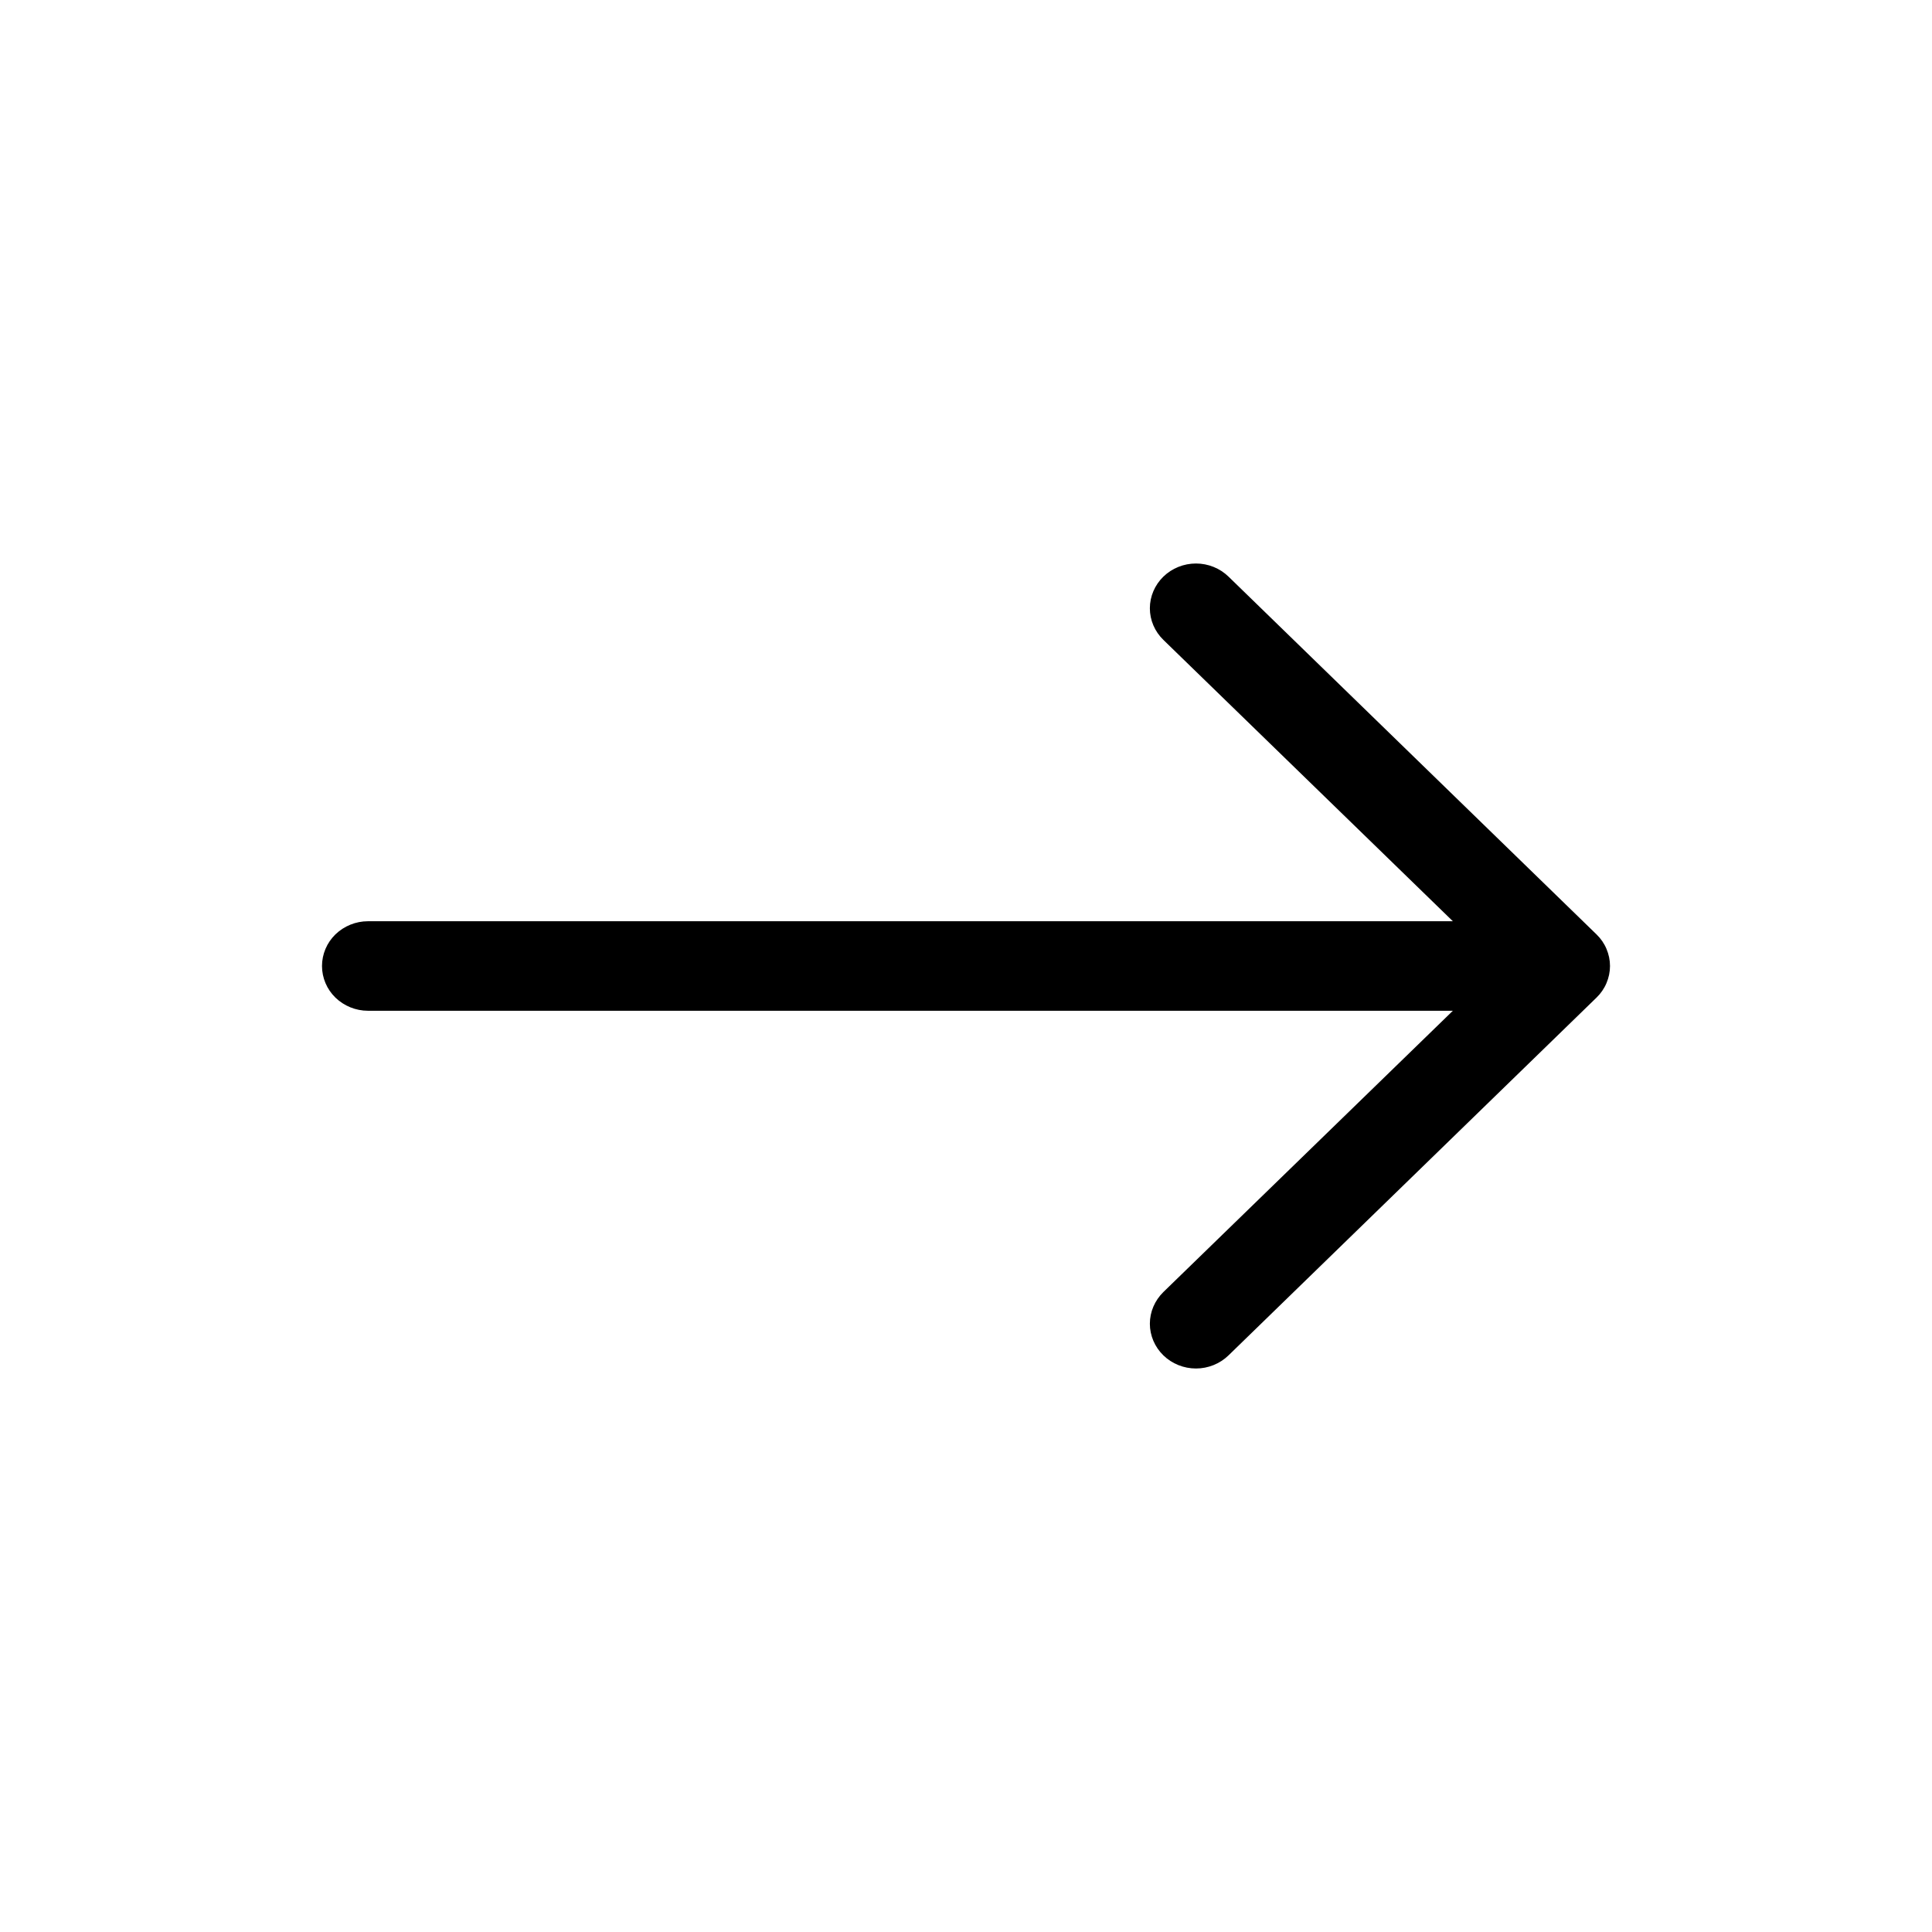
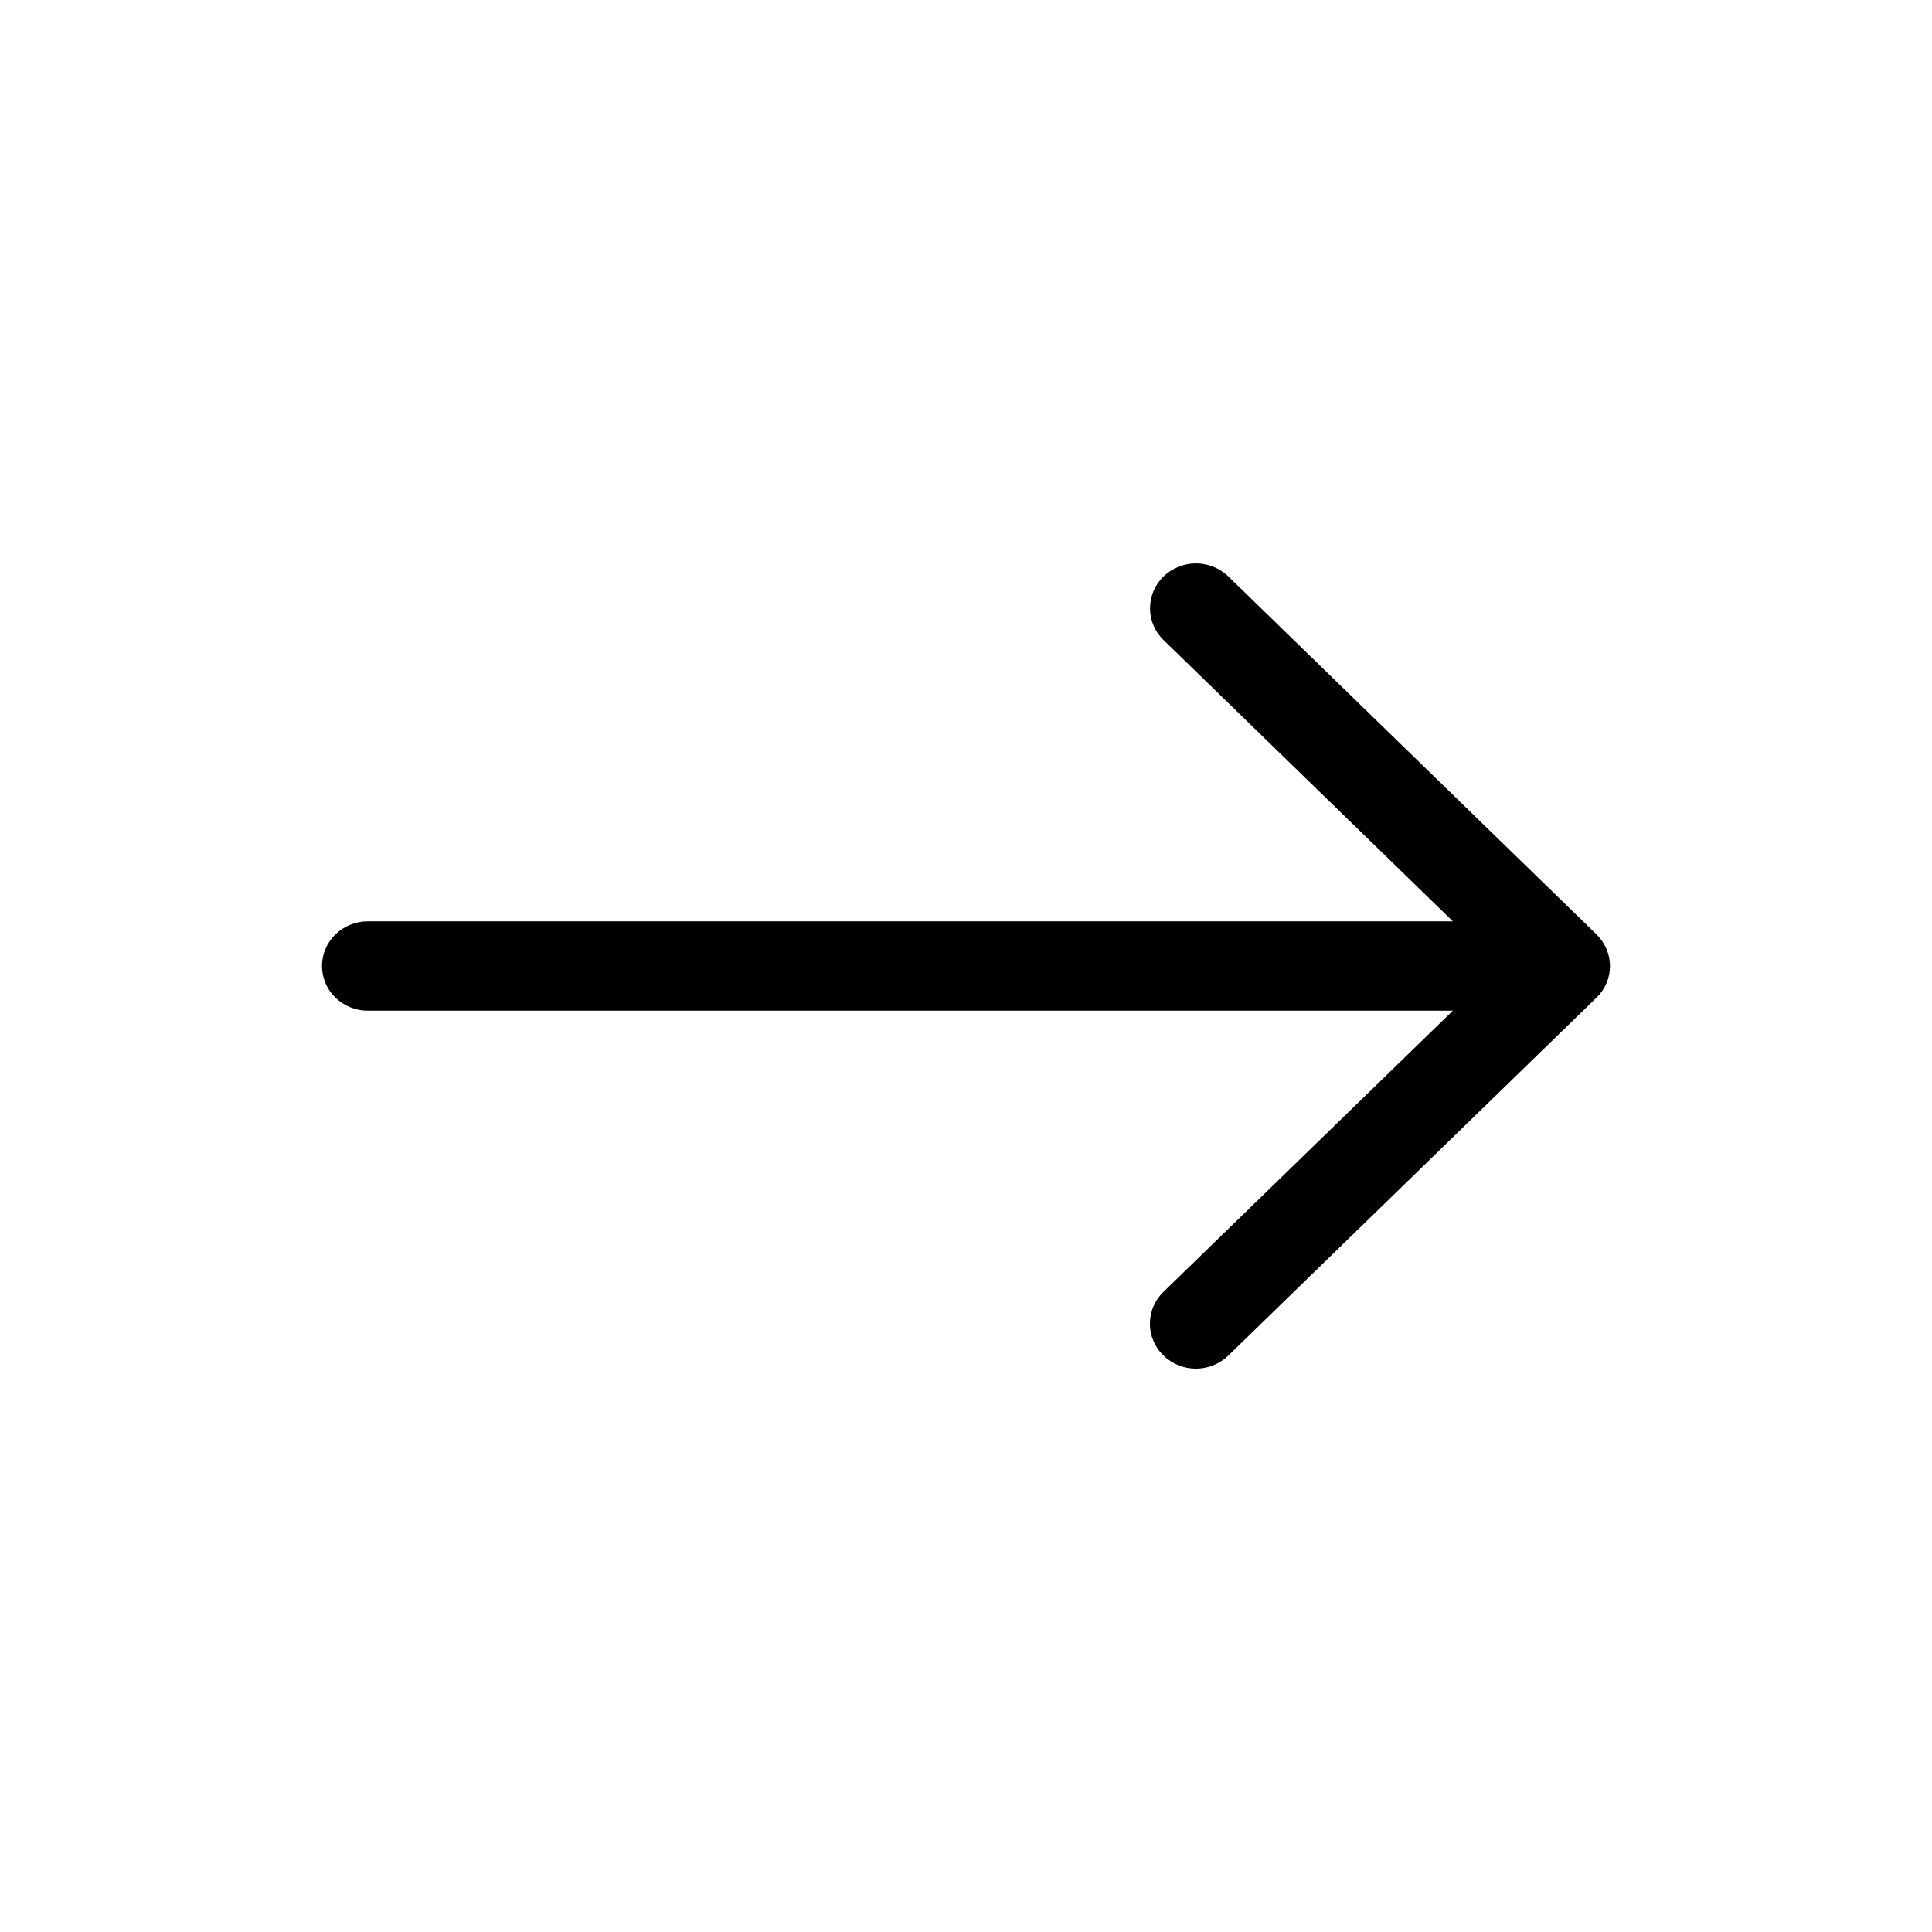
- <svg xmlns="http://www.w3.org/2000/svg" width="24" height="24" viewBox="0 0 24 24" fill="none">
-   <path fill-rule="evenodd" clip-rule="evenodd" d="M4 12C4 11.853 4.06 11.711 4.167 11.607C4.275 11.503 4.42 11.444 4.571 11.444H18.048L14.452 7.949C14.345 7.845 14.284 7.704 14.284 7.556C14.284 7.409 14.345 7.267 14.452 7.163C14.559 7.059 14.705 7 14.857 7C15.008 7 15.154 7.059 15.261 7.163L19.832 11.607C19.885 11.658 19.928 11.72 19.956 11.787C19.985 11.855 20 11.927 20 12C20 12.073 19.985 12.145 19.956 12.213C19.928 12.28 19.885 12.342 19.832 12.393L15.261 16.837C15.154 16.941 15.008 17 14.857 17C14.705 17 14.559 16.941 14.452 16.837C14.345 16.733 14.284 16.591 14.284 16.444C14.284 16.296 14.345 16.155 14.452 16.05L18.048 12.556H4.571C4.42 12.556 4.275 12.497 4.167 12.393C4.06 12.289 4 12.147 4 12Z" fill="currentColor" />
+ <svg xmlns="http://www.w3.org/2000/svg" width="24" height="24" fill="none">
+   <path fill-rule="evenodd" clip-rule="evenodd" d="M4 12c0-.147.06-.289.167-.393a.58.58 0 0 1 .404-.162h13.477l-3.596-3.496a.548.548 0 0 1 0-.786.58.58 0 0 1 .809 0l4.571 4.444A.555.555 0 0 1 20 12a.542.542 0 0 1-.168.393l-4.571 4.444a.58.58 0 0 1-.81 0 .548.548 0 0 1 0-.787l3.597-3.495H4.571a.58.58 0 0 1-.404-.162A.548.548 0 0 1 4 12Z" fill="currentColor" />
</svg>
